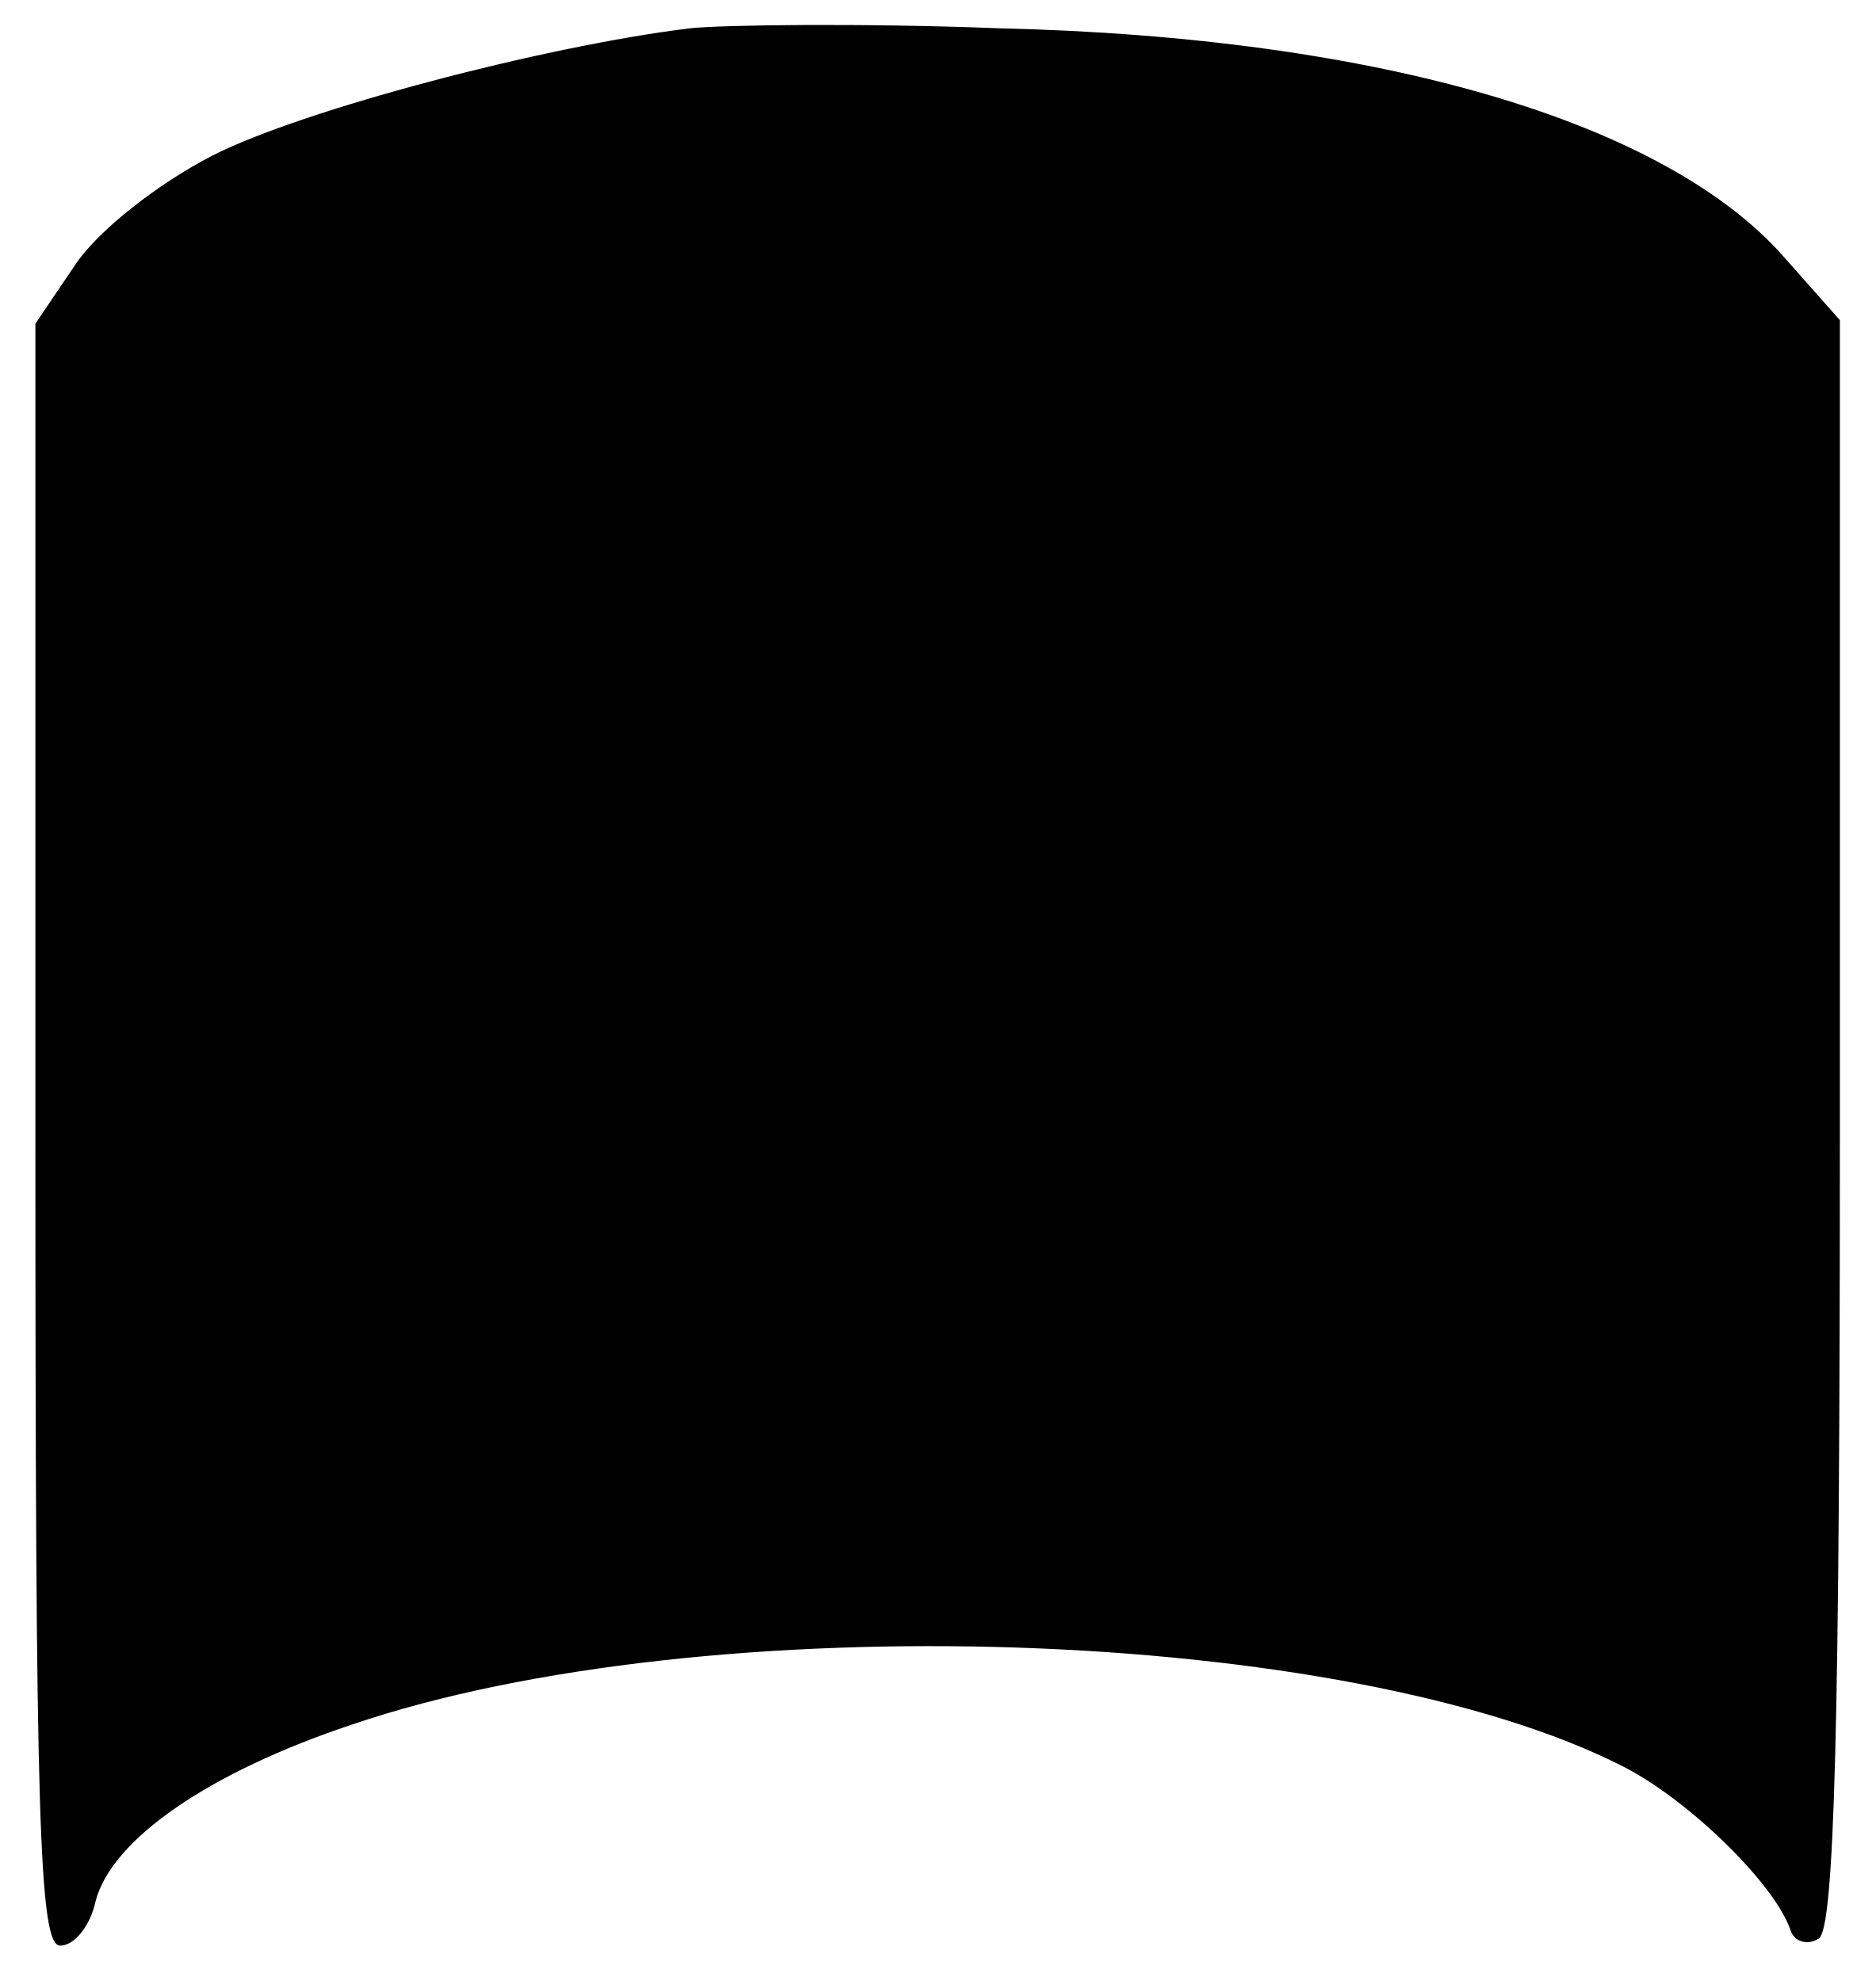
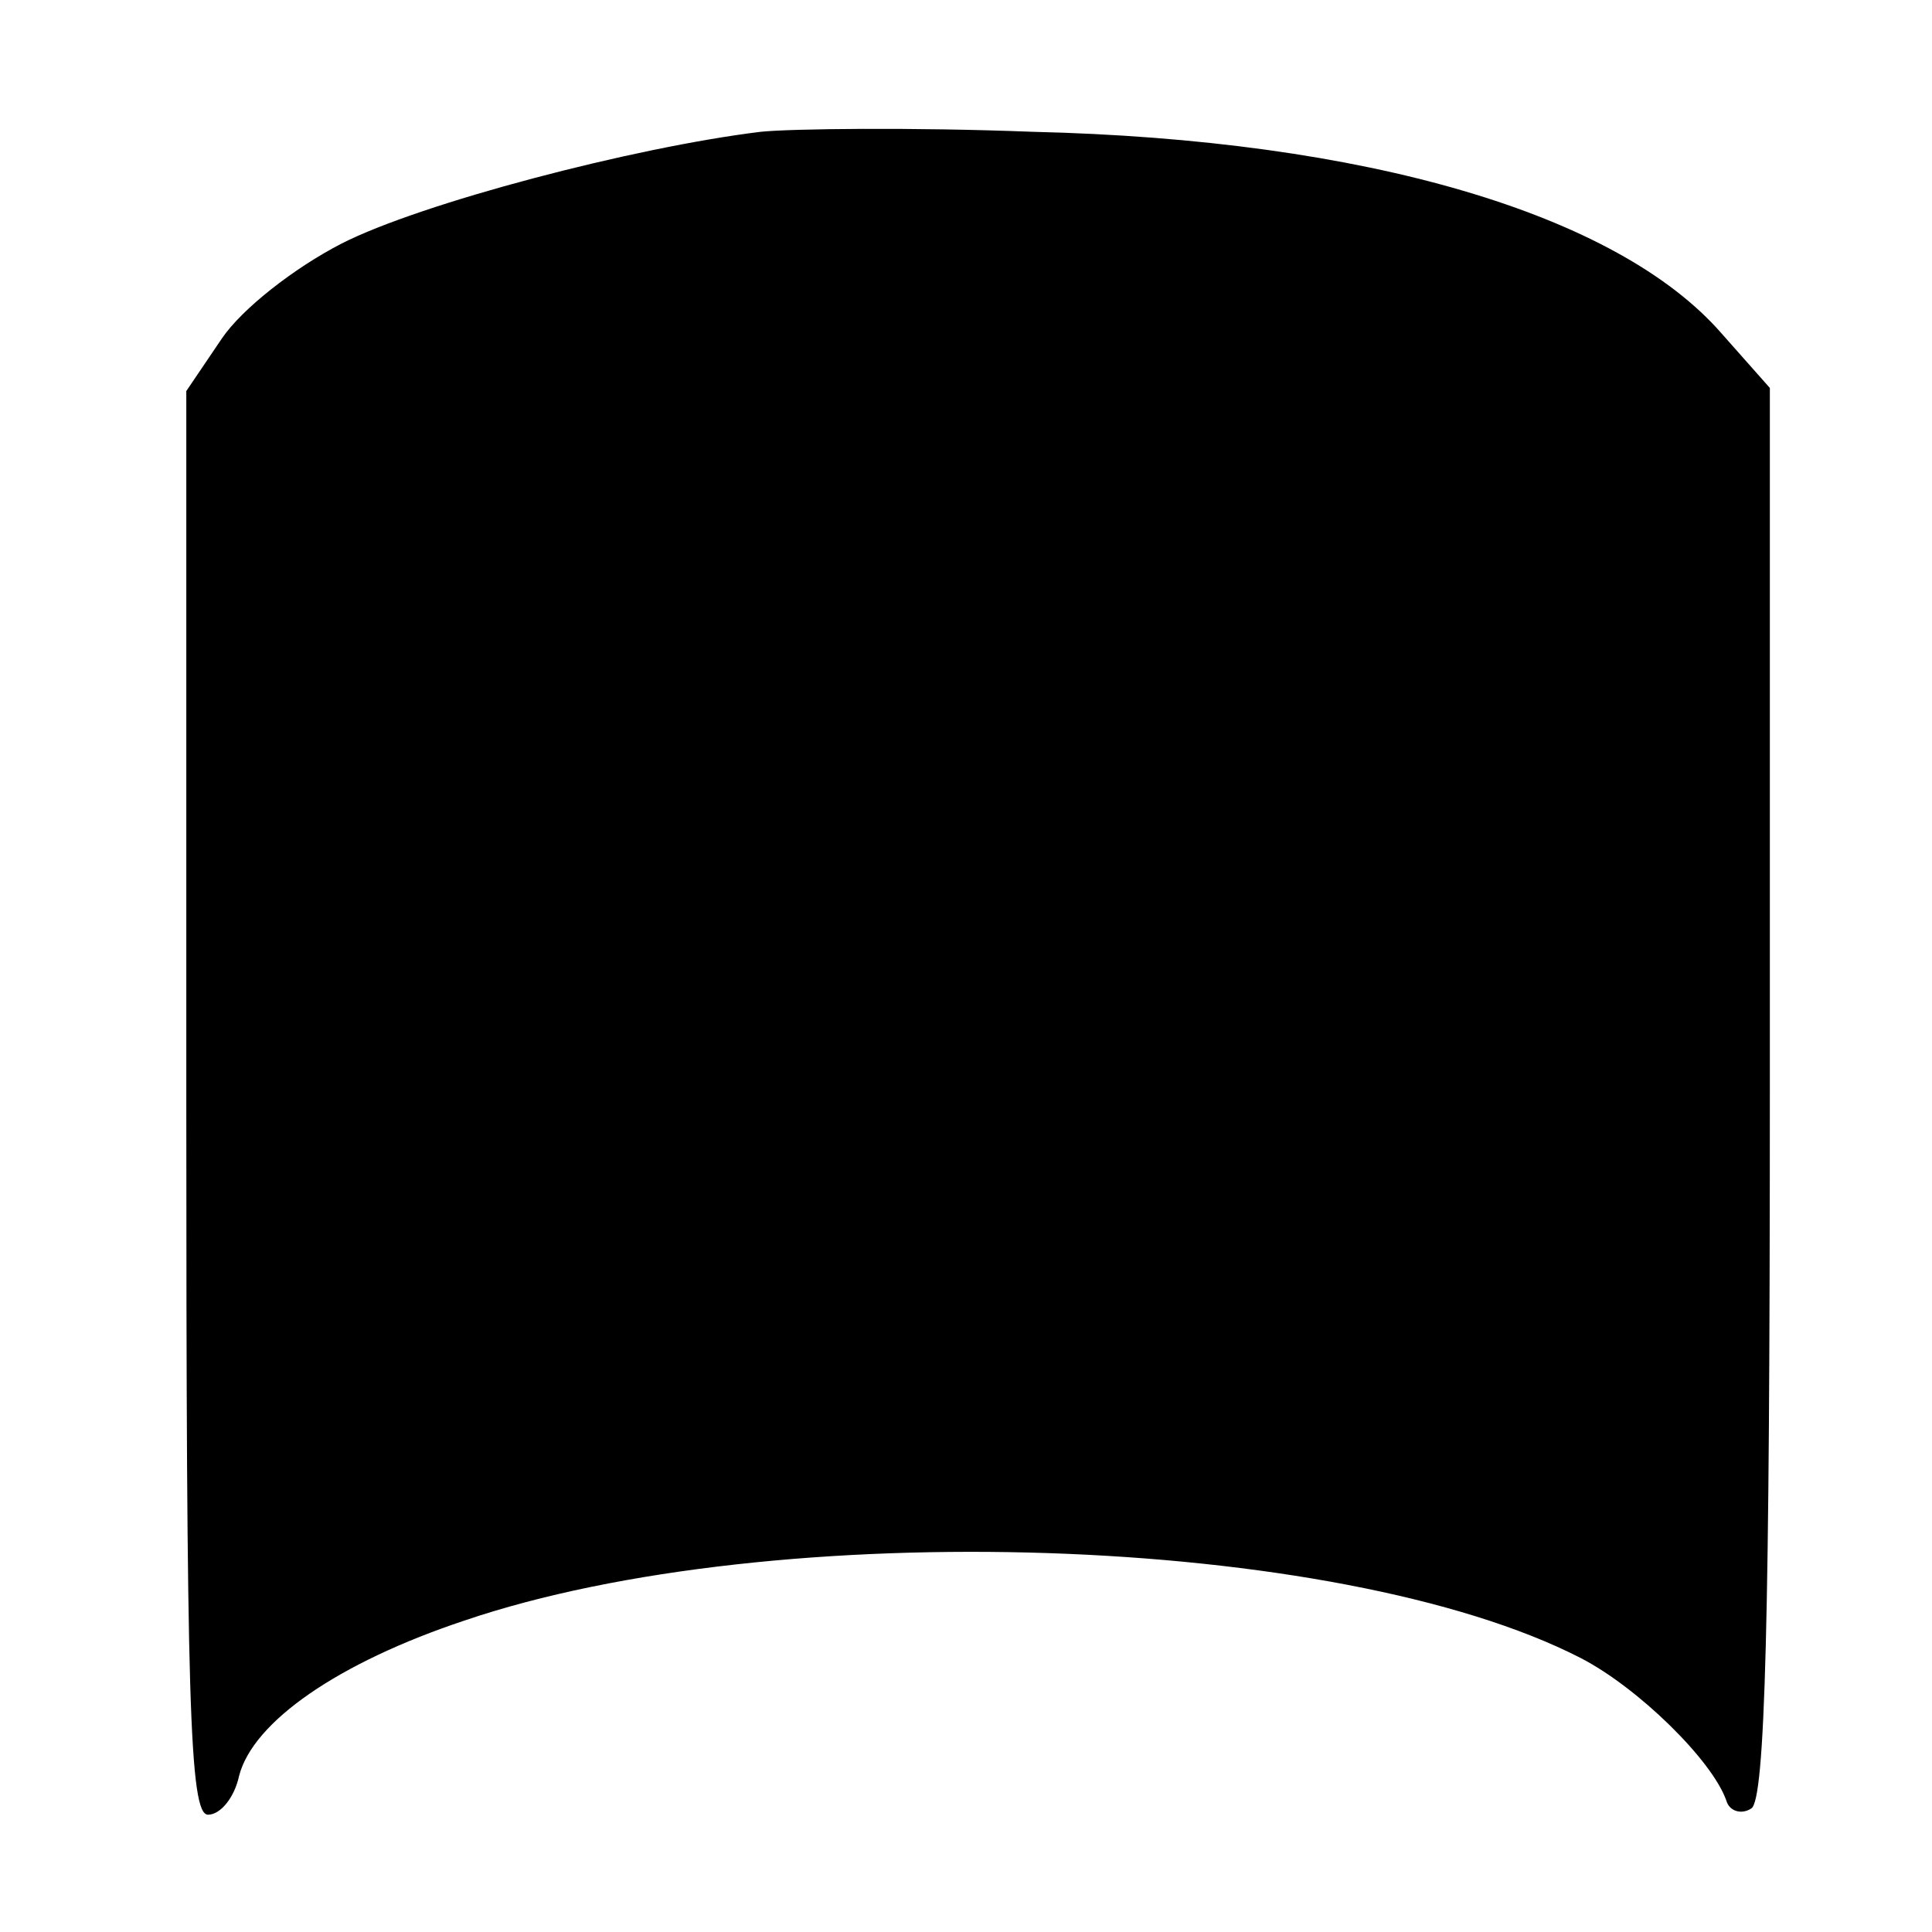
- <svg xmlns="http://www.w3.org/2000/svg" version="1.0" width="106pt" height="112pt" viewBox="0 0 106 112" preserveAspectRatio="xMidYMid meet">
-   <g transform="translate(0,112) scale(0.1,-0.1)" fill="#000000" stroke="none">
+ <svg xmlns="http://www.w3.org/2000/svg" version="1.0" width="150pt" height="150pt" viewBox="0 0 106 112" preserveAspectRatio="xMidYMid meet">
+   <g transform="translate(6,107) scale(0.09,-0.09)" fill="#000000" stroke="none">
    <path d="M390 1104 c-82 -10 -219 -46 -270 -72 -31 -16 -64 -42 -77 -61 l-23 -34 0 -458 c0 -386 2 -459 14 -459 8 0 17 11 20 25 9 35 64 73 145 100 200 68 563 56 719 -24 37 -19 85 -66 94 -92 2 -7 10 -9 16 -5 9 5 12 121 12 461 l0 454 -31 35 c-67 77 -229 125 -444 130 -77 3 -156 2 -175 0z" />
  </g>
</svg>
